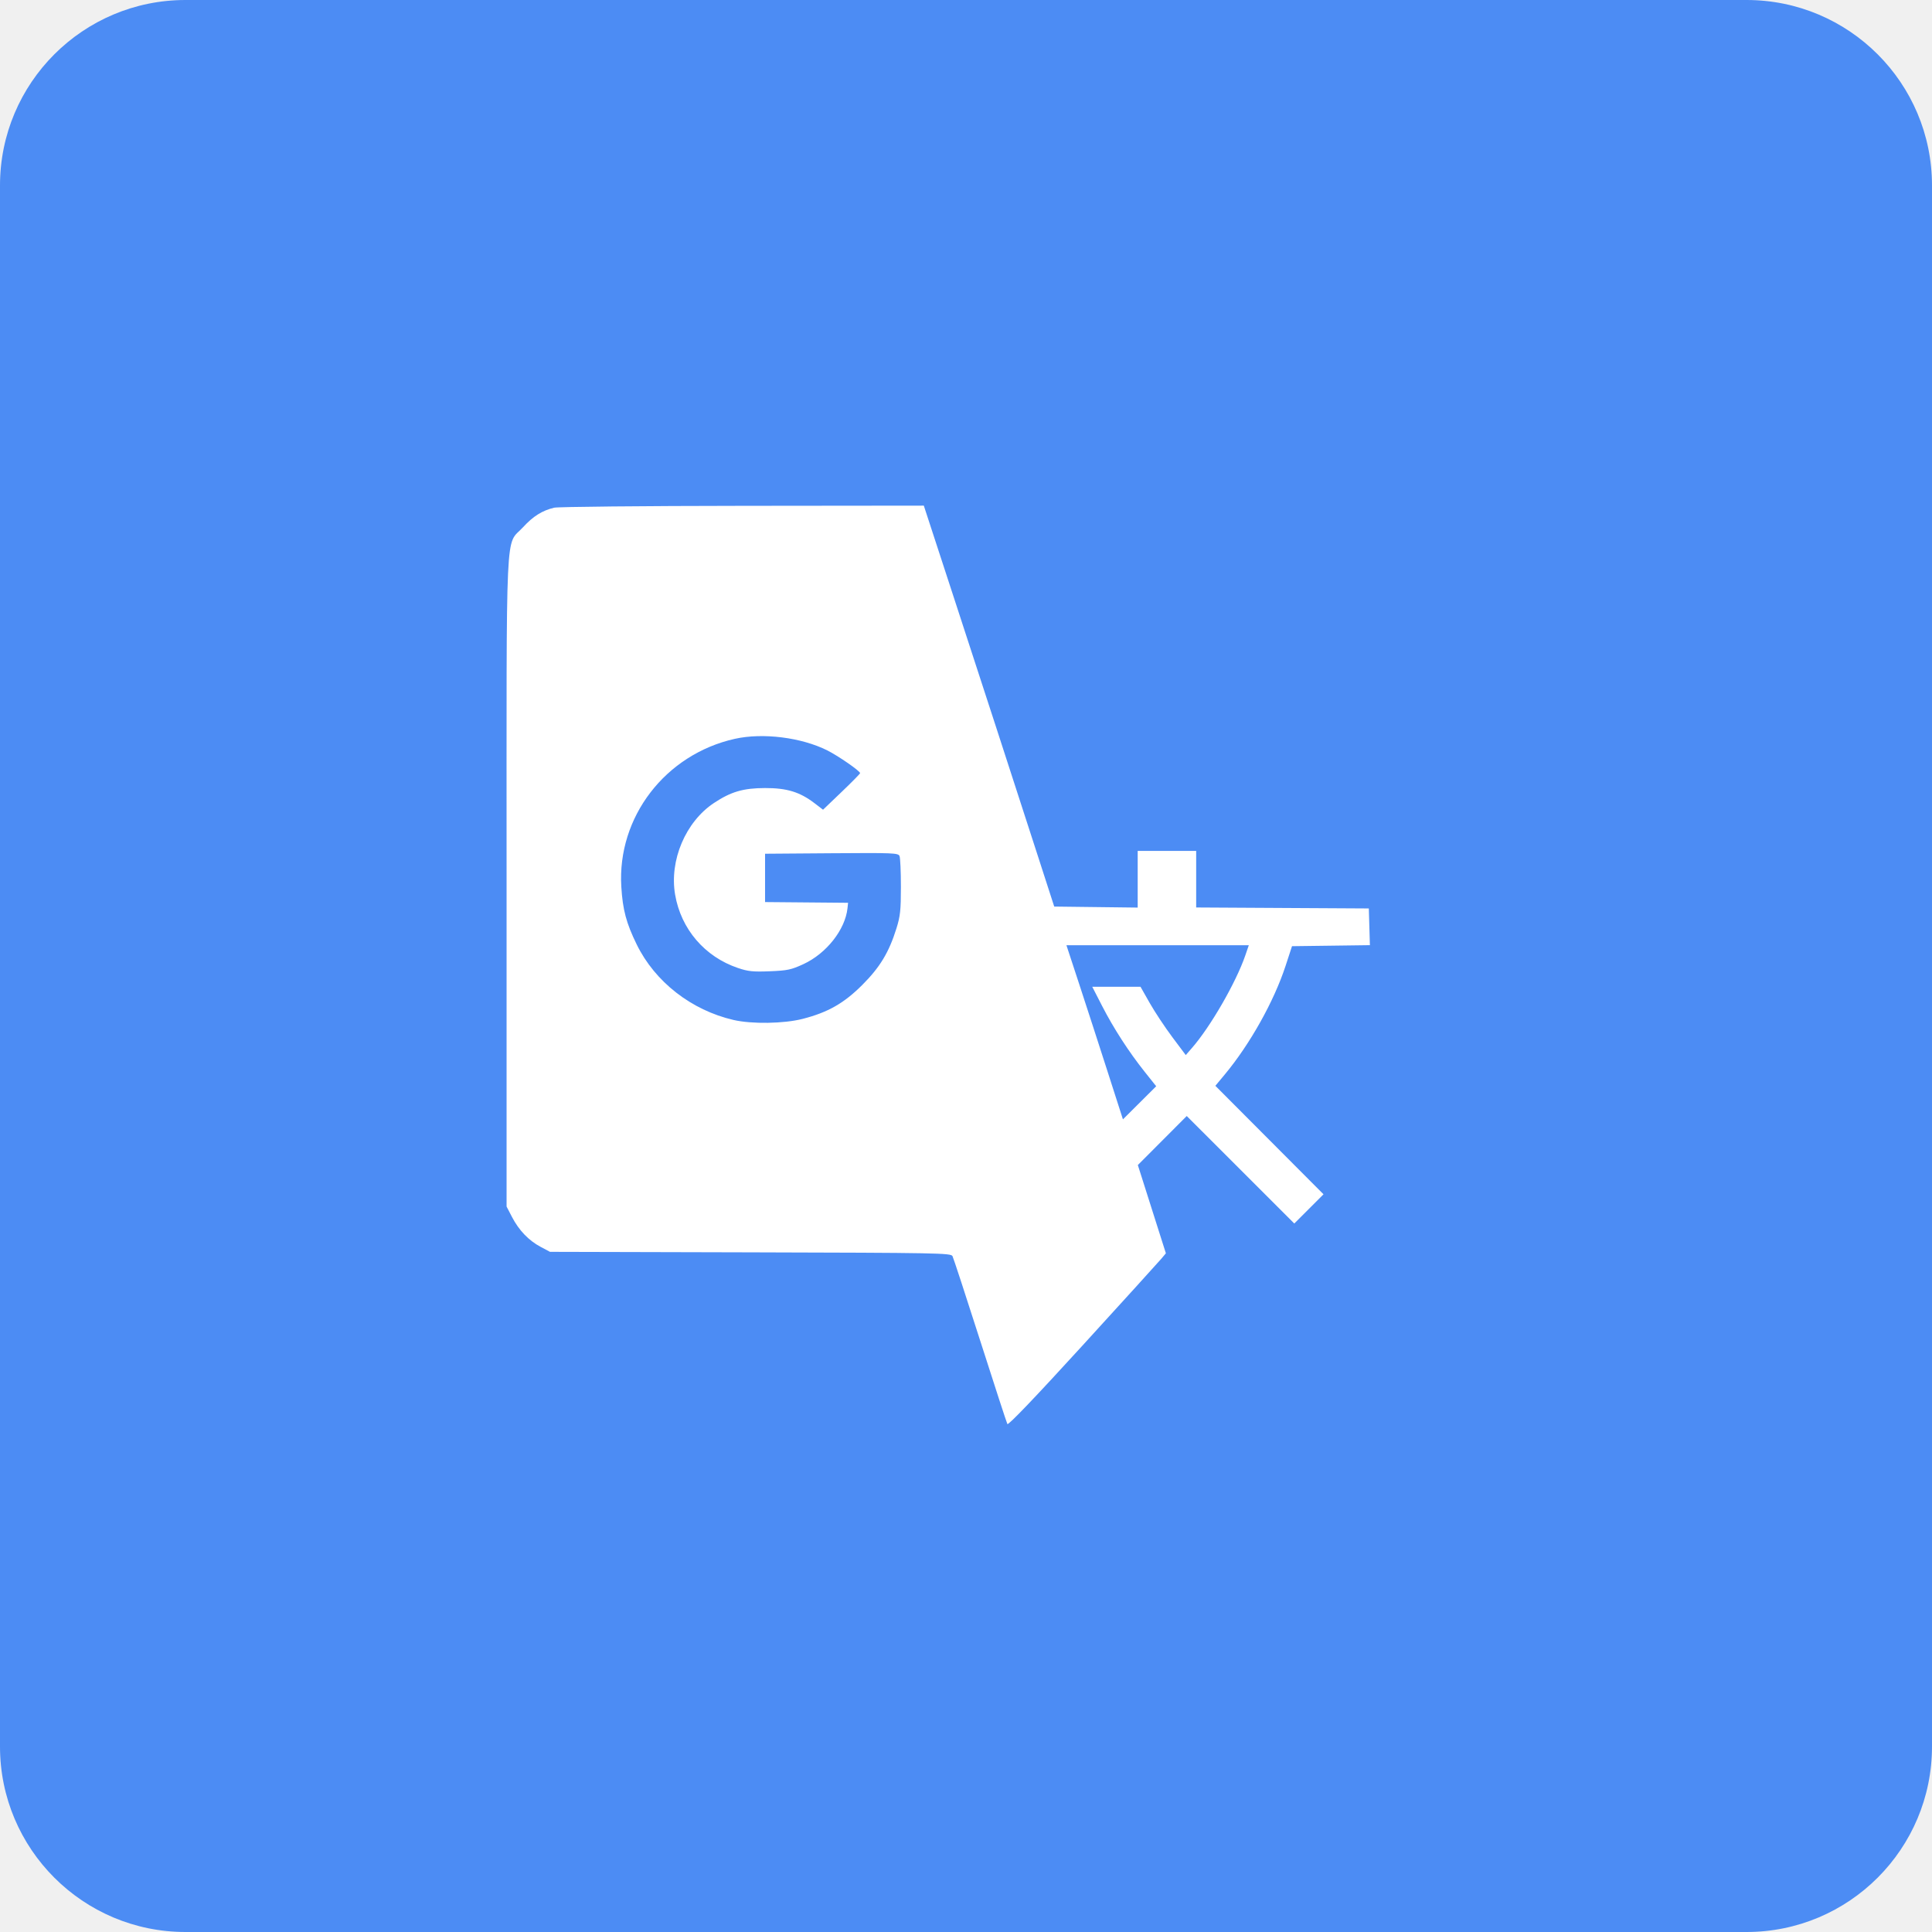
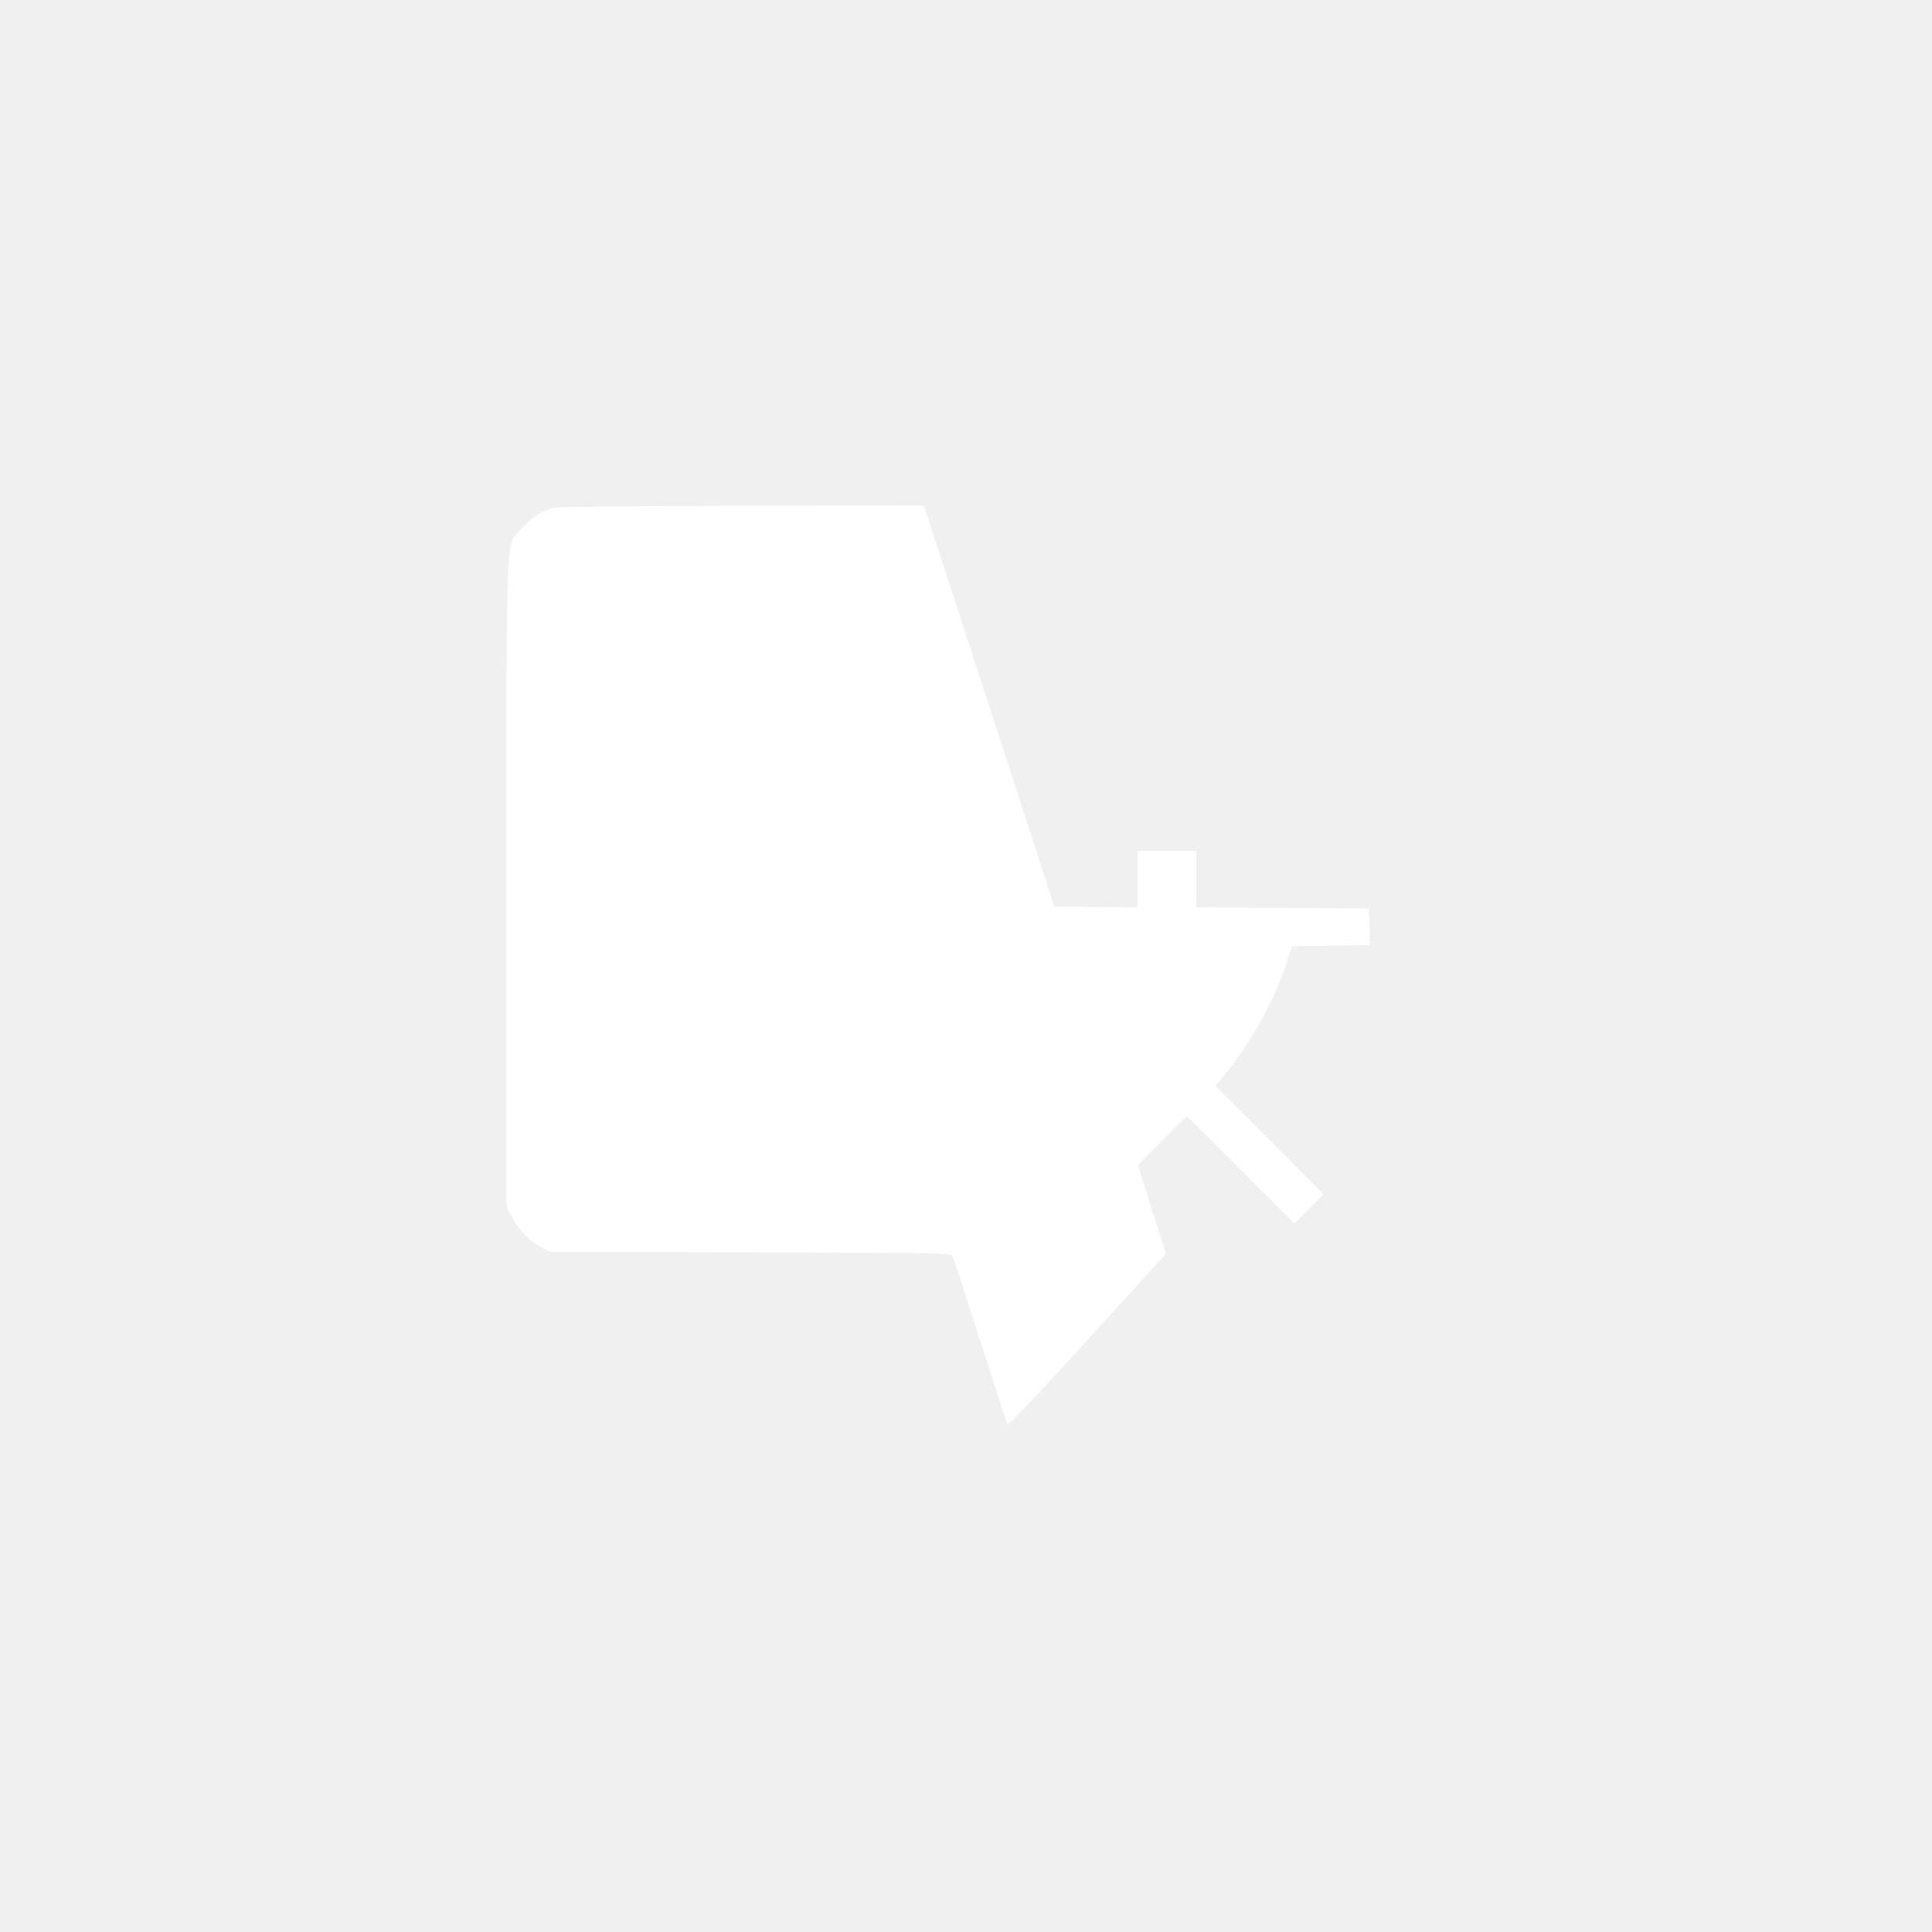
- <svg xmlns="http://www.w3.org/2000/svg" width="50" height="50" viewBox="0 0 50 50">
-   <rect fill="#4c8cf4" x="0" y="0" width="50" height="50" rx="4.8" />
-   <g width="25" height="25" viewBox="0 0 25 25" transform="translate(12.5, 12.5)" fill="#FFFFFF">
-     <path d="M 37.734 13.088 C 31.403 14.580, 26.540 17.628, 21.237 23.431 C 11.660 33.910, 12.500 15.828, 12.500 211.500 L 12.500 383.500 15.353 389 C 19.016 396.059, 24.202 401.481, 30.500 404.836 L 35.500 407.500 141.724 407.768 C 241.308 408.019, 248.004 408.144, 248.842 409.768 C 249.333 410.720, 255.926 430.850, 263.493 454.500 C 271.061 478.150, 277.556 498.073, 277.928 498.772 C 278.364 499.593, 292.528 484.791, 317.769 457.139 C 339.309 433.540, 358.060 412.893, 359.438 411.256 L 361.943 408.280 354.510 384.890 L 347.078 361.500 360.038 348.506 L 372.998 335.511 401.498 363.998 L 429.999 392.485 437.742 384.742 L 445.485 376.998 416.827 348.249 L 388.168 319.500 393.160 313.500 C 406.516 297.449, 419.226 274.742, 425.371 255.956 L 428.792 245.500 449.432 245.230 L 470.072 244.959 469.786 235.230 L 469.500 225.500 423.750 225.240 L 378 224.980 378 209.990 L 378 195 362.500 195 L 347 195 347 210.019 L 347 225.038 324.881 224.769 L 302.762 224.500 294.352 198.500 C 278.534 149.600, 265.171 108.494, 249.407 60.250 L 233.641 12 137.570 12.100 C 84.732 12.156, 39.806 12.600, 37.734 13.088 M 133.500 135.587 C 96.636 143.812, 71.090 177.075, 73.306 213.963 C 74.041 226.201, 75.939 233.312, 81.491 244.633 C 91.199 264.425, 110.440 279.420, 132.775 284.600 C 142.462 286.847, 159.485 286.578, 169.442 284.022 C 182.819 280.588, 191.331 275.741, 201.028 266.036 C 210.430 256.626, 215.172 248.769, 219.156 236 C 221.157 229.588, 221.497 226.396, 221.498 214 C 221.499 206.025, 221.174 198.707, 220.776 197.737 C 220.102 196.093, 217.673 195.992, 184.776 196.237 L 149.500 196.500 149.500 209.306 L 149.500 222.113 171.500 222.306 L 193.500 222.500 193.195 225.360 C 191.980 236.747, 182.007 249.396, 169.811 255.017 C 163.363 257.990, 161.347 258.417, 152.019 258.792 C 143.130 259.149, 140.510 258.879, 135.113 257.050 C 117.497 251.082, 104.954 236.433, 101.823 218.171 C 98.712 200.030, 107.371 179.586, 122.388 169.618 C 131.438 163.611, 137.936 161.709, 149.500 161.683 C 161.027 161.656, 167.908 163.757, 175.649 169.666 L 180.230 173.162 189.980 163.831 C 195.343 158.699, 199.791 154.185, 199.865 153.801 C 200.059 152.794, 188.387 144.684, 182.500 141.733 C 168.745 134.840, 148.325 132.279, 133.500 135.587 M 316.049 265.750 C 319.797 277.163, 326.534 297.926, 331.020 311.891 L 339.177 337.282 347.993 328.507 L 356.810 319.731 350.739 312.115 C 342.310 301.541, 334.266 289.103, 328.124 277.146 L 322.912 267 335.706 267.007 L 348.500 267.013 353.378 275.615 C 356.060 280.346, 361.455 288.491, 365.366 293.715 L 372.478 303.212 375.837 299.356 C 385.616 288.130, 399.110 264.712, 404.016 250.454 L 405.892 245 357.563 245 L 309.234 245 316.049 265.750 " stroke="none" fill="white" fill-rule="evenodd" transform="scale(0.04882812) translate(0 0)" />
+ <svg xmlns="http://www.w3.org/2000/svg" version="1.1" id="Calque_1" x="0px" y="0px" width="50px" height="50px" viewBox="0 0 50 50" enable-background="new 0 0 50 50" xml:space="preserve">
+   <g transform="translate(12.5, 12.5)">
+     <path fill="#FFFFFF" d="M1.842,0.639C1.533,0.712,1.296,0.861,1.037,1.144C0.569,1.656,0.61,0.773,0.61,10.327v8.398l0.139,0.269   c0.179,0.345,0.432,0.609,0.74,0.773l0.244,0.13L6.92,19.91c4.863,0.013,5.189,0.019,5.23,0.098   c0.024,0.047,0.346,1.029,0.715,2.185c0.37,1.155,0.687,2.128,0.705,2.161c0.021,0.041,0.713-0.682,1.945-2.032   c1.053-1.152,1.968-2.161,2.035-2.24l0.122-0.146l-0.362-1.143l-0.363-1.142l0.633-0.634l0.633-0.635l1.392,1.391l1.392,1.391   l0.378-0.378l0.378-0.378l-1.398-1.404l-1.4-1.403l0.244-0.293c0.652-0.784,1.273-1.893,1.572-2.81l0.168-0.511l1.008-0.013   l1.008-0.013l-0.014-0.475l-0.015-0.475l-2.233-0.013l-2.234-0.013v-0.732V9.521H17.7h-0.757v0.733v0.733l-1.08-0.013l-1.08-0.013   l-0.41-1.27c-0.773-2.388-1.425-4.395-2.195-6.75l-0.77-2.356L6.717,0.591C4.137,0.594,1.944,0.615,1.842,0.639 M6.519,6.621   c-1.8,0.401-3.047,2.026-2.939,3.827c0.036,0.598,0.128,0.945,0.399,1.498c0.474,0.966,1.414,1.699,2.504,1.952   c0.473,0.109,1.304,0.097,1.79-0.028c0.653-0.167,1.069-0.404,1.542-0.878c0.459-0.459,0.69-0.843,0.885-1.467   c0.098-0.313,0.114-0.469,0.114-1.074c0-0.39-0.016-0.747-0.035-0.794c-0.033-0.081-0.152-0.085-1.758-0.073L7.3,9.595v0.625v0.625   l1.074,0.01l1.074,0.009l-0.015,0.14c-0.06,0.556-0.546,1.174-1.142,1.448c-0.315,0.145-0.413,0.166-0.869,0.184   c-0.434,0.018-0.562,0.004-0.826-0.085c-0.86-0.292-1.473-1.007-1.625-1.898C4.82,9.767,5.243,8.769,5.976,8.282   C6.418,7.989,6.735,7.896,7.3,7.895c0.563-0.001,0.899,0.102,1.277,0.39L8.8,8.455L9.276,8c0.262-0.25,0.479-0.471,0.482-0.49   c0.01-0.049-0.56-0.445-0.848-0.589C8.239,6.584,7.242,6.459,6.519,6.621 M15.432,12.976c0.184,0.557,0.512,1.571,0.731,2.252   l0.398,1.24l0.431-0.428l0.43-0.43l-0.296-0.371c-0.411-0.517-0.804-1.124-1.104-1.707l-0.254-0.496h0.625h0.624l0.238,0.421   c0.131,0.231,0.395,0.628,0.585,0.884l0.348,0.463l0.164-0.188c0.478-0.549,1.137-1.692,1.376-2.388l0.091-0.266h-2.359H15.1   L15.432,12.976" />
  </g>
</svg>
